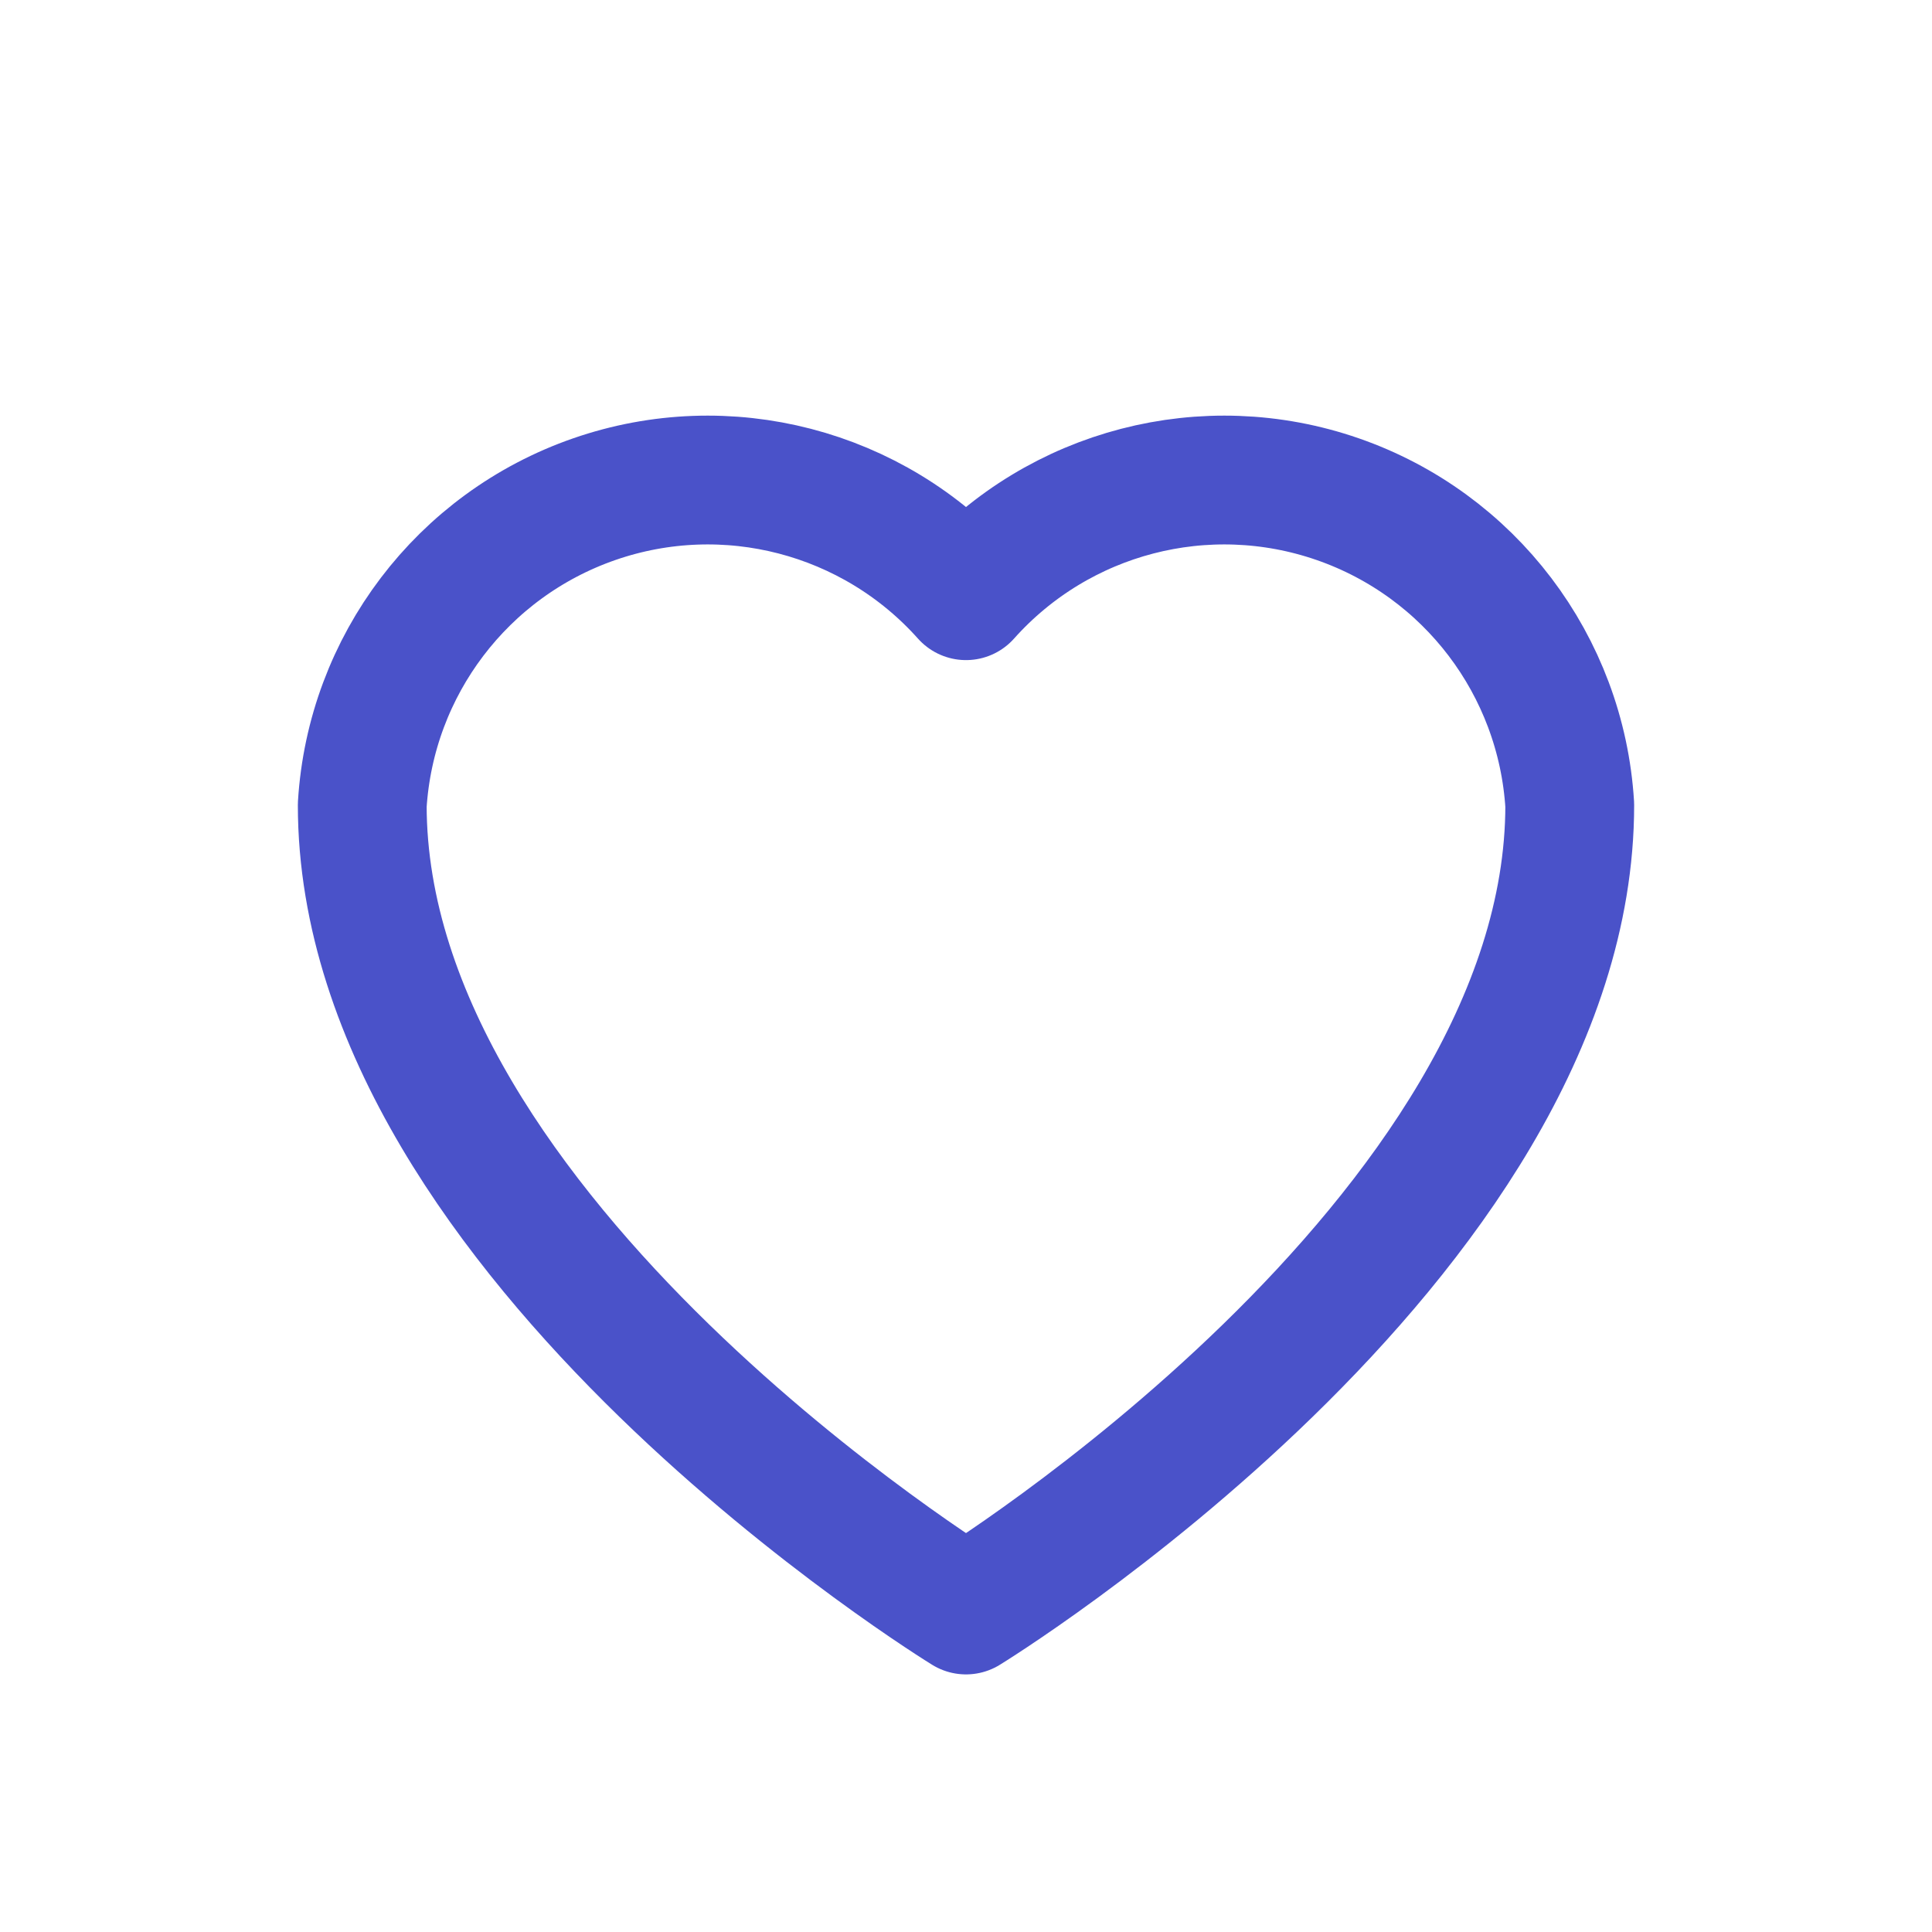
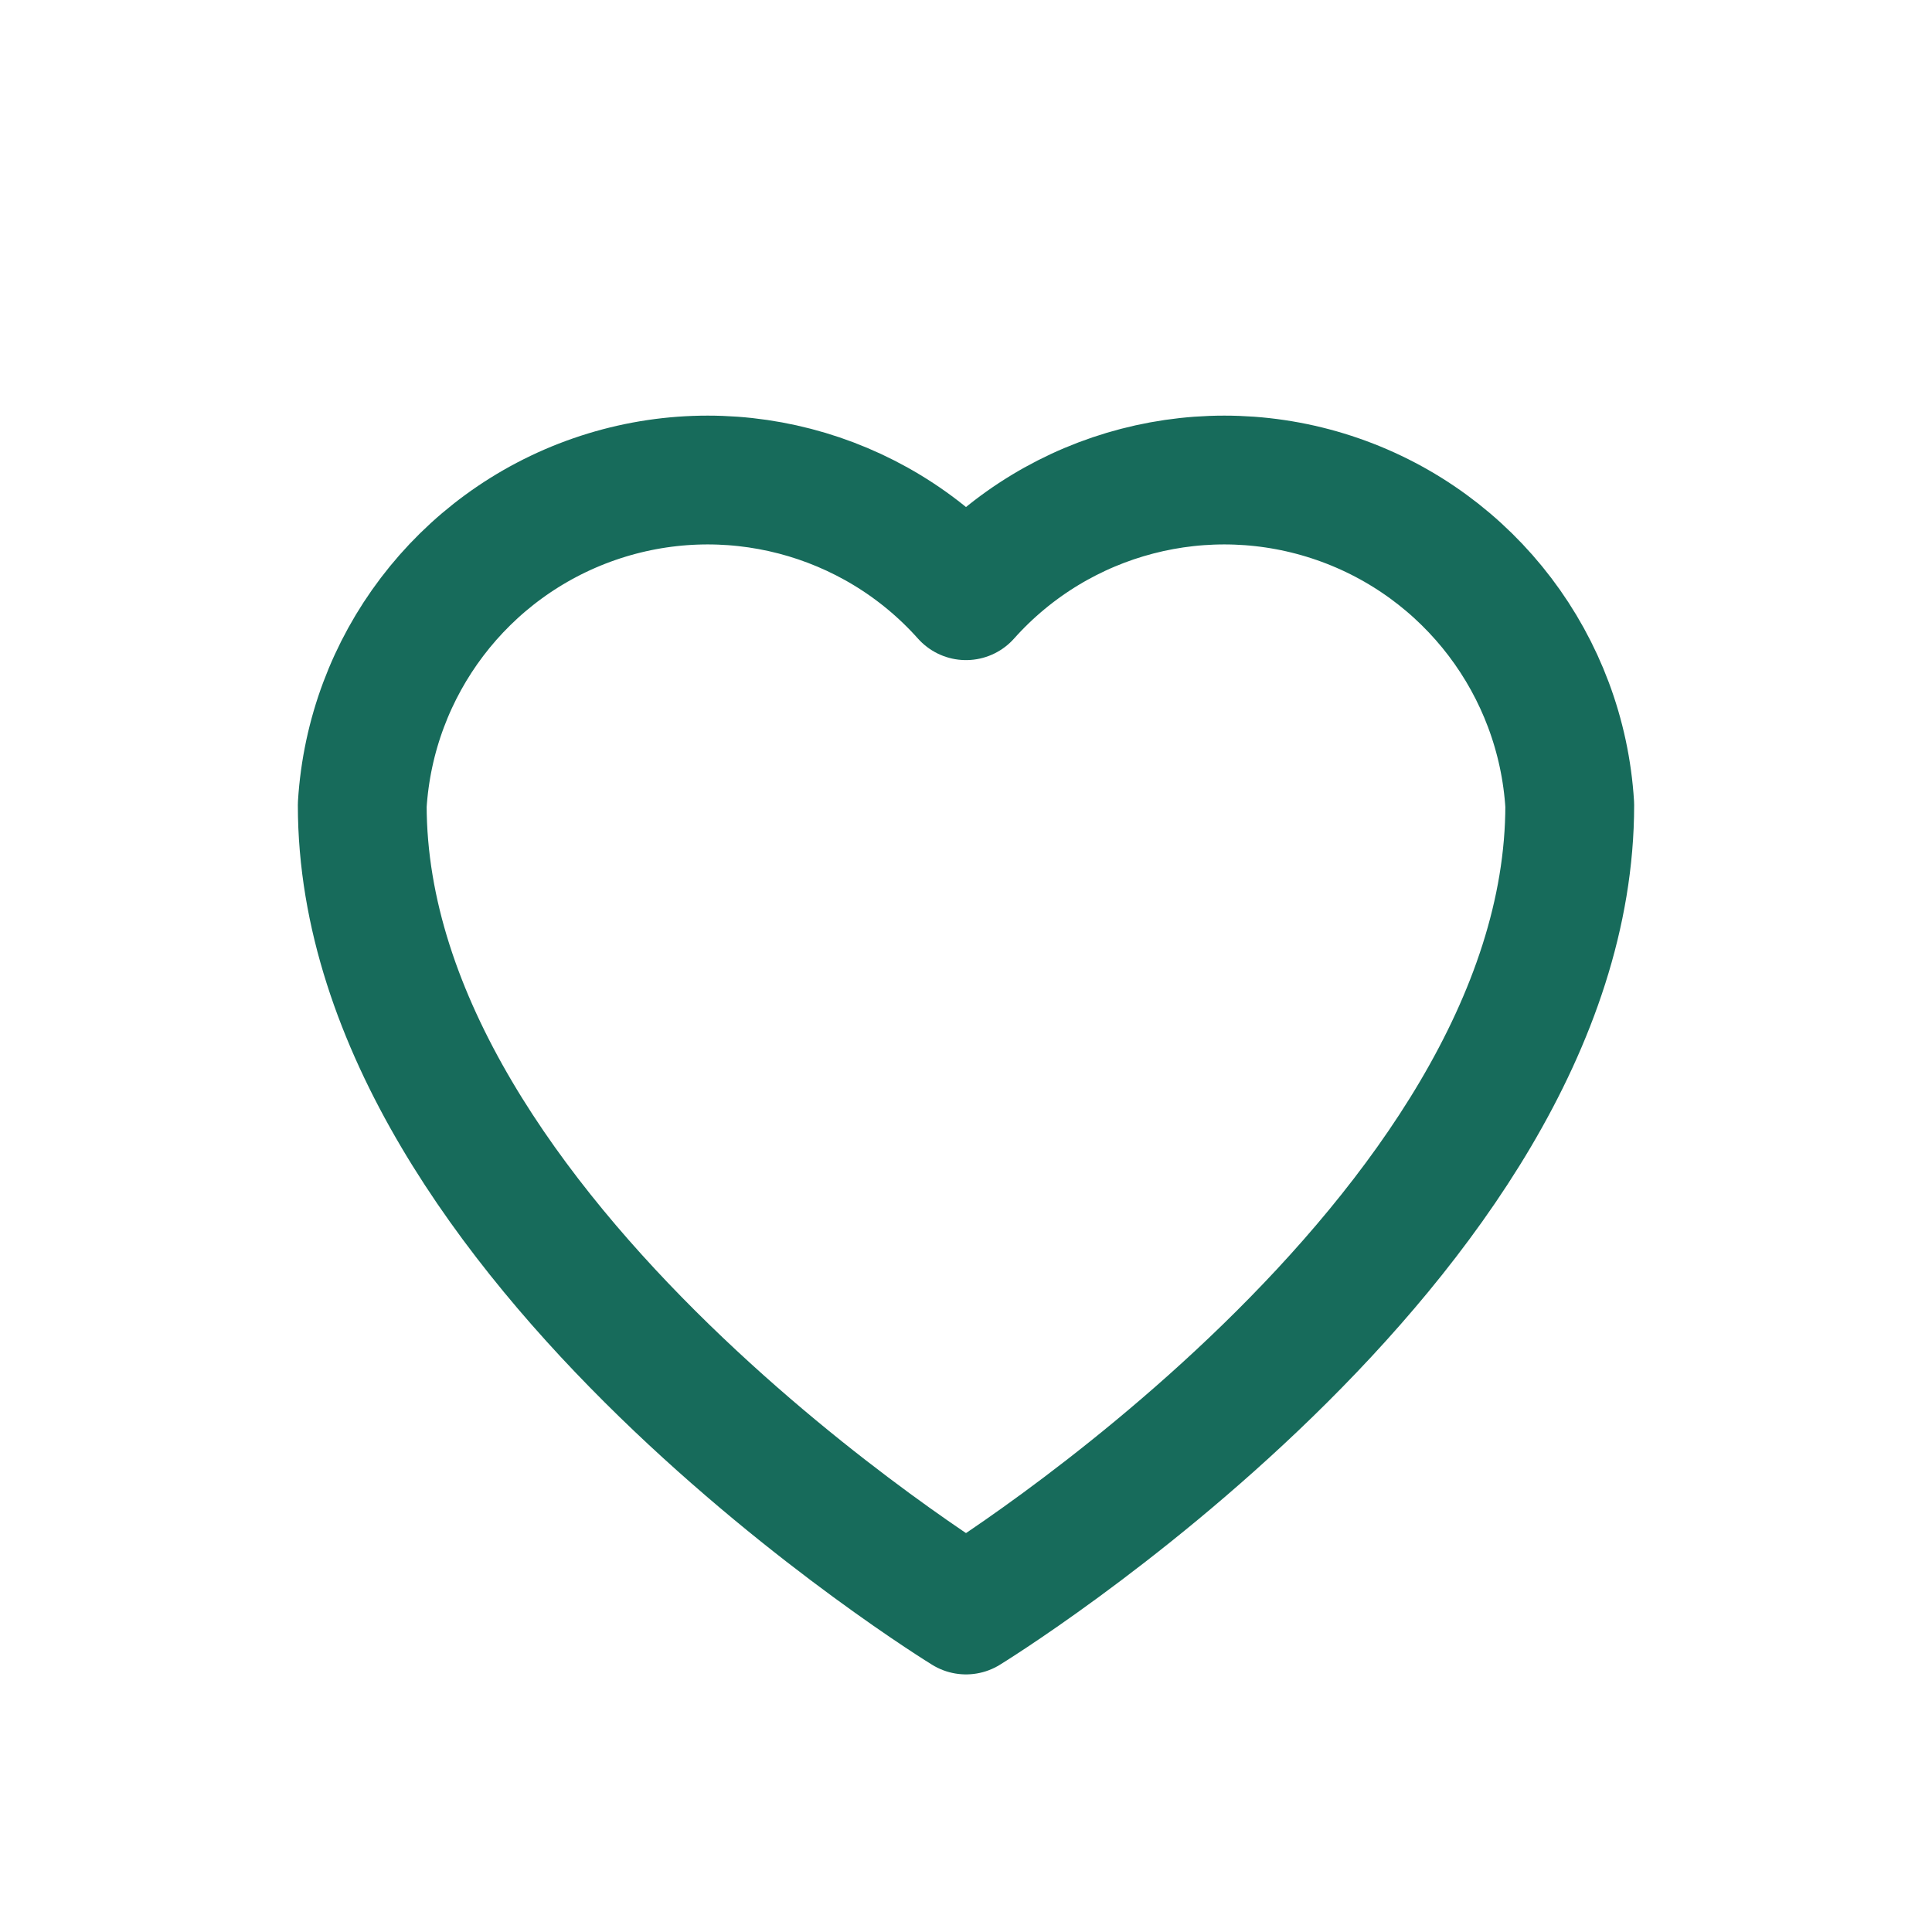
- <svg xmlns="http://www.w3.org/2000/svg" viewBox="0 0 24 24" fill="none" stroke="#4A52C9" stroke-width="1.6" stroke-linecap="round" stroke-linejoin="round">
+ <svg xmlns="http://www.w3.org/2000/svg" viewBox="0 0 24 24" fill="none" stroke="#176B5B" stroke-width="1.6" stroke-linecap="round" stroke-linejoin="round">
  <path d="M12 20s-7.5-4.6-7.5-10A4.3 4.3 0 0 1 12 7.4 4.3 4.3 0 0 1 19.5 10c0 5.4-7.5 10-7.5 10z" />
</svg>
